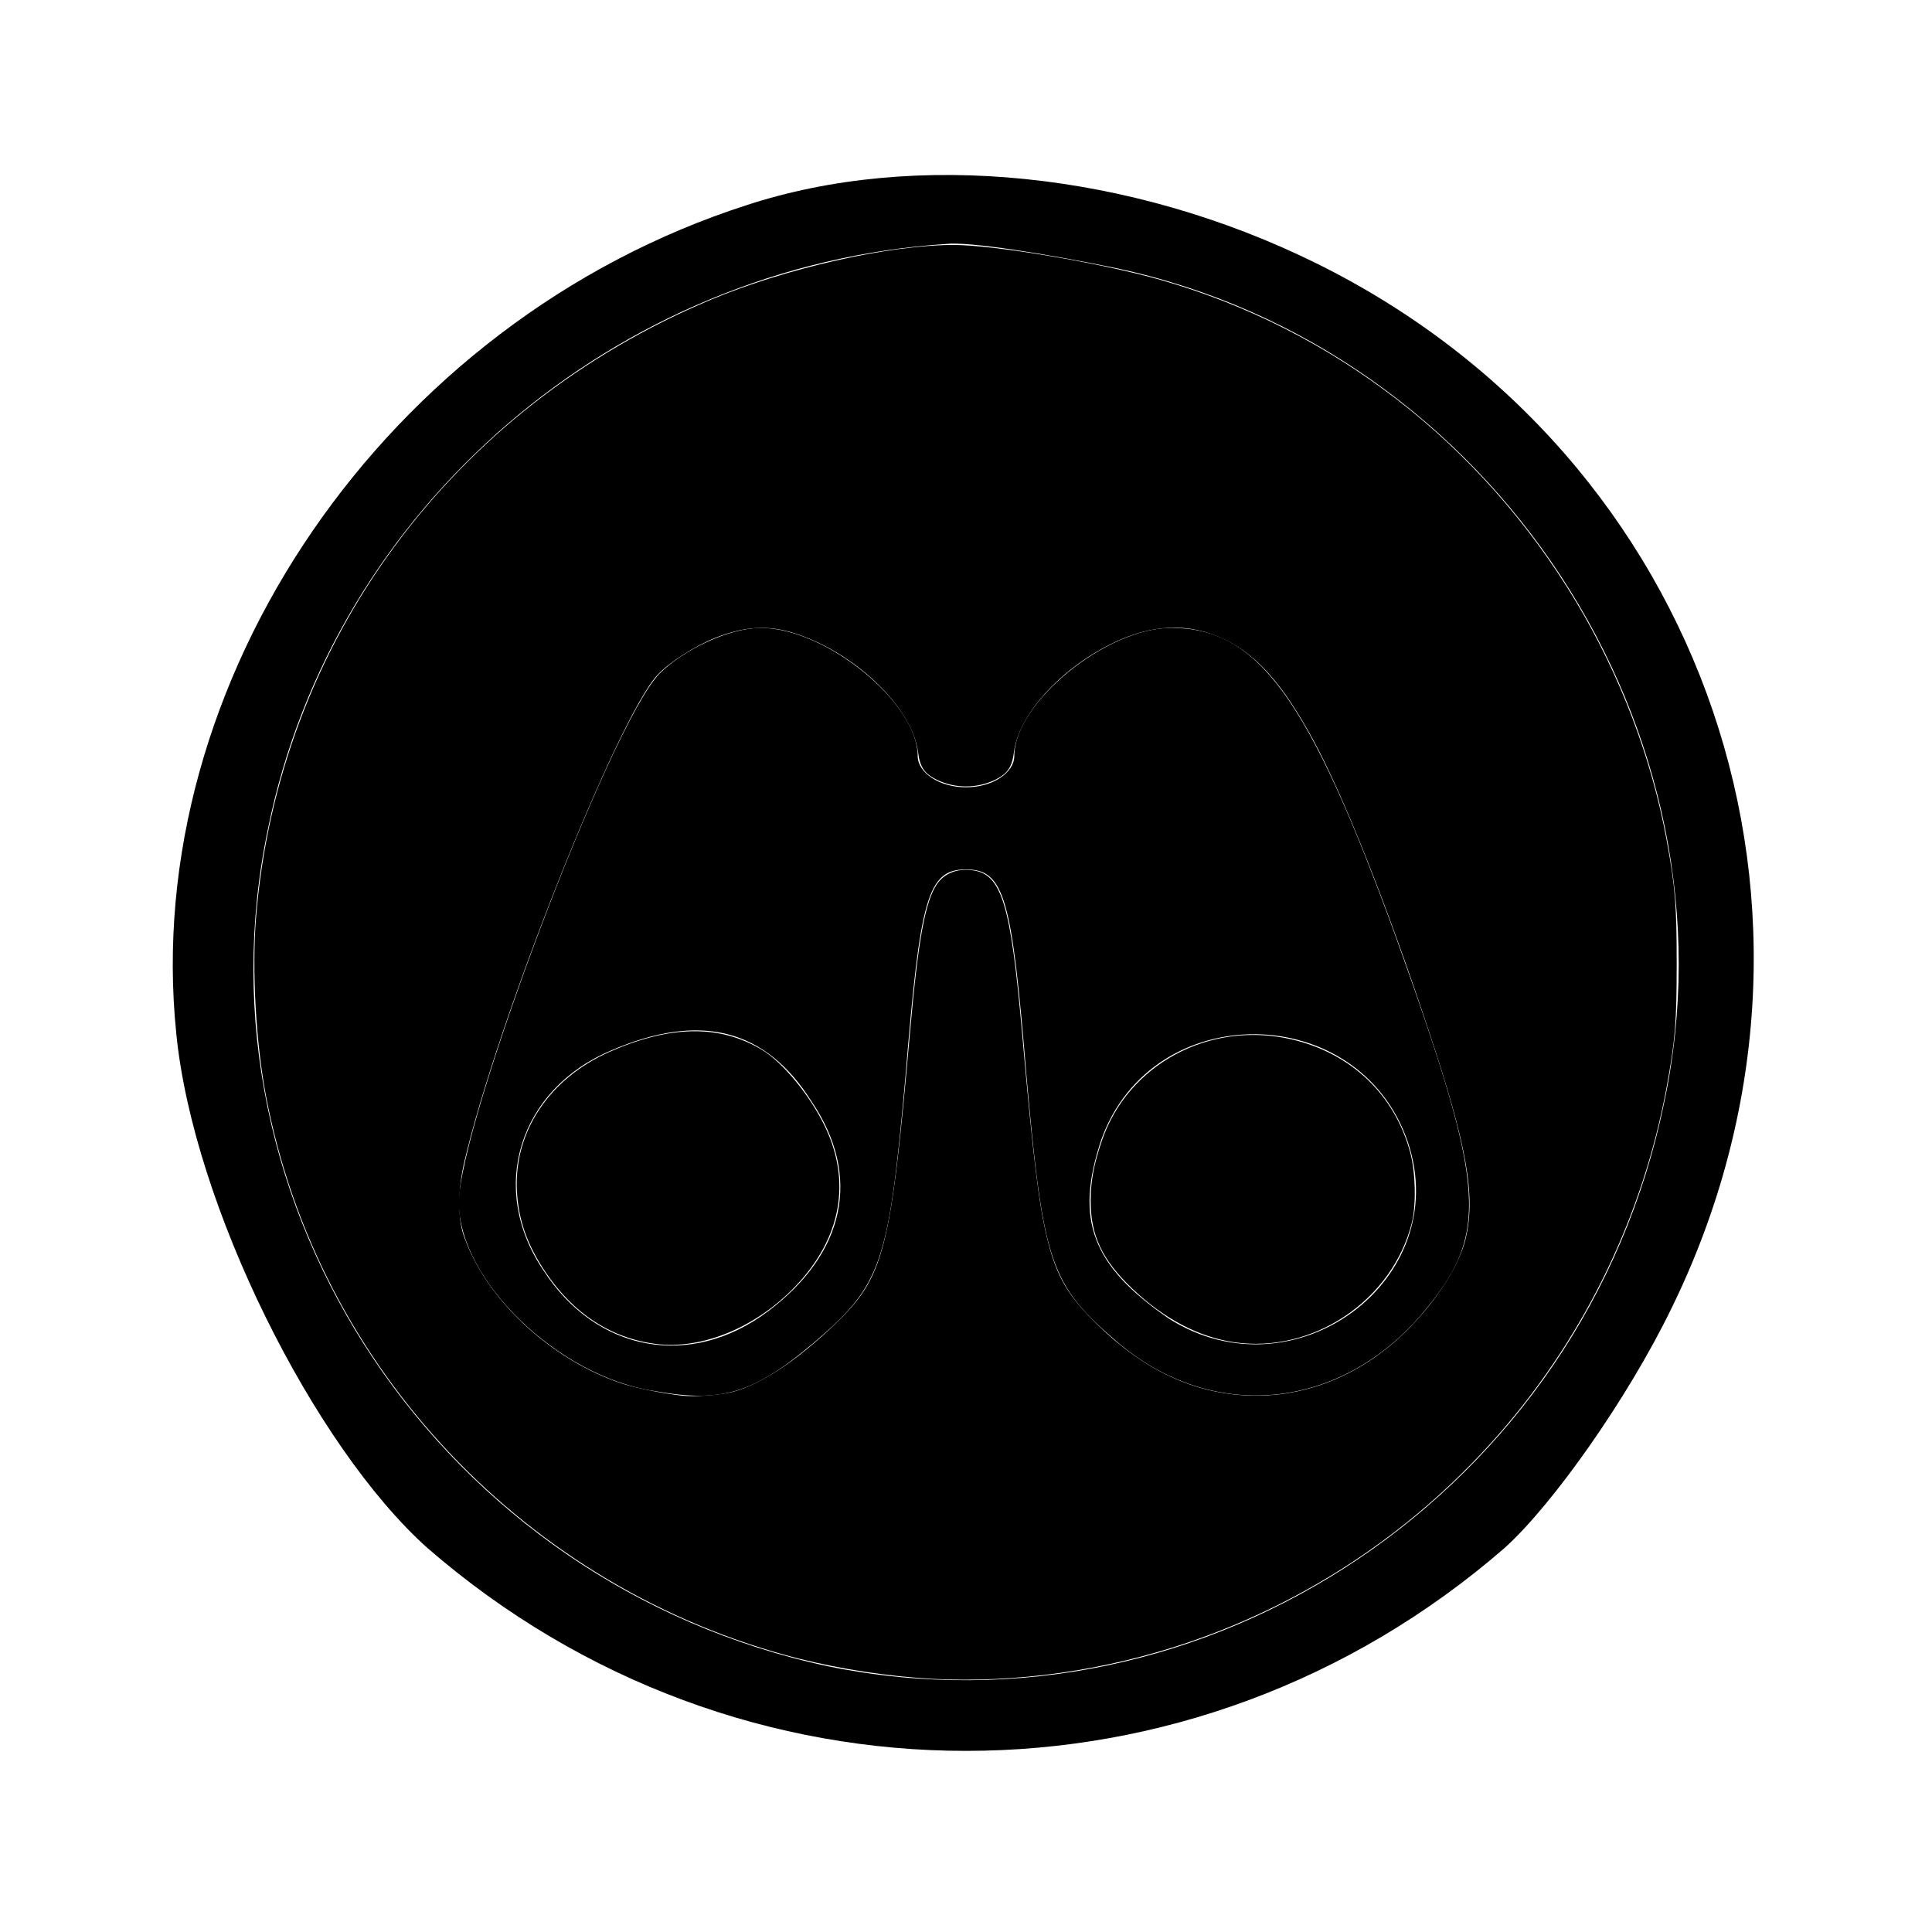
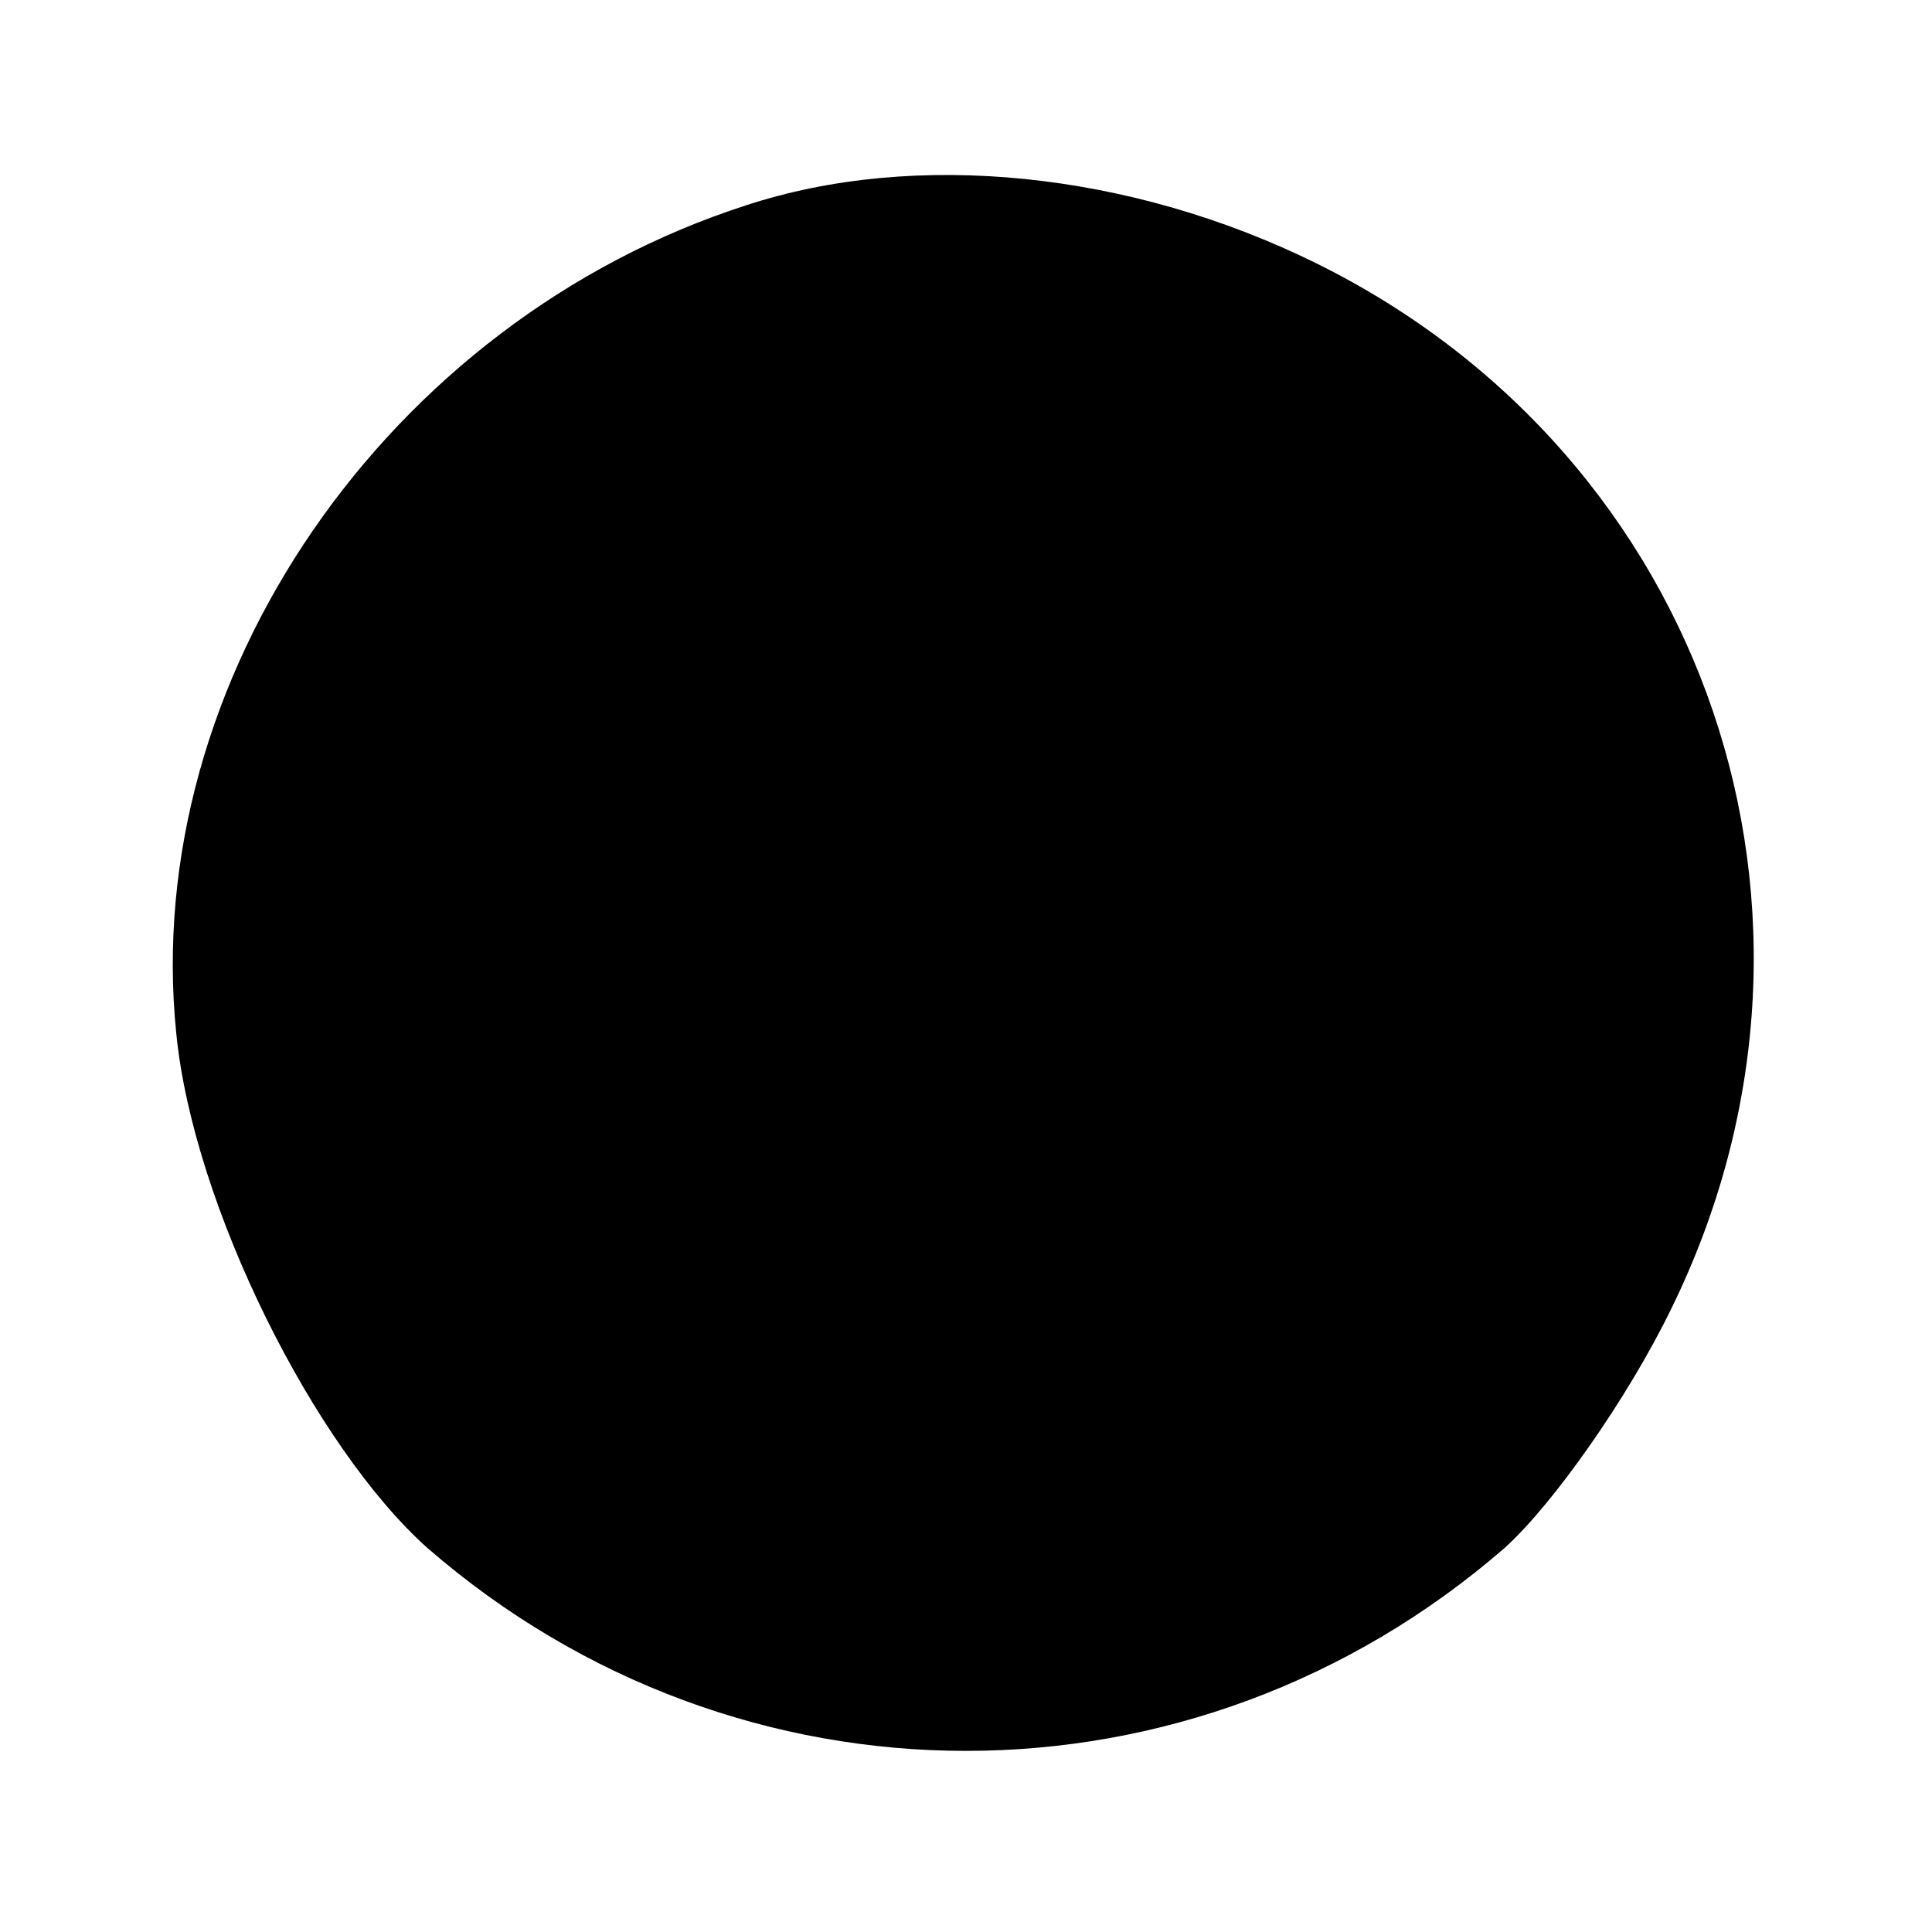
<svg xmlns="http://www.w3.org/2000/svg" version="1.0" viewBox="0 0 80 80">
+   <circle fill="currentColor" cx="40" cy="40" r="30" />
  <path d="M30.9 8.5C16 13.3 5.8 28.2 7.3 42.8 8 49.9 13 59.9 17.7 64.1c12.9 11.2 31.7 11.2 44.6 0 2-1.8 5.1-6.2 6.9-9.9 8-16.3 1.5-35.3-14.7-43.3-7.7-3.8-16.6-4.7-23.6-2.4zm15.3 2.6c15.6 3.3 26 19.2 22.7 34.6C65.6 61.7 50 72.2 34.3 69c-16-3.4-26.5-19-23.2-34.7C13.8 21 25.5 11 39.2 10.1c.9-.1 4.1.4 7 1z" />
  <path d="M27.3 27.9C25.2 30.1 19 46.6 19 49.8c0 3.2 4.1 7.2 8.1 7.8 2.8.5 4.1.1 6.6-2 2.8-2.4 3.1-3.2 3.8-11.1.6-7.3.9-8.5 2.5-8.5s1.9 1.2 2.5 8.5c.7 7.9 1 8.7 3.8 11.1 3.9 3.3 9.1 2.8 12.5-1.1 2.9-3.4 2.8-5.1-1-15.7-3.6-9.9-5.7-12.8-9.3-12.8-2.7 0-6.5 3.1-6.5 5.3 0 .7-.9 1.3-2 1.3s-2-.6-2-1.3c0-2.2-3.8-5.3-6.5-5.3-1.3 0-3.2.9-4.2 1.9zm6.3 17.7c2.1 3.1 1.4 6.3-1.8 8.7-3.2 2.4-7.1 1.7-9.3-1.7-2.3-3.4-1-7.5 2.8-9.1 3.7-1.6 6.4-.9 8.3 2.1zm24.7 1.7c1.9 5.7-4.7 10.6-9.9 7.3-3.2-2.2-3.9-4.1-2.8-7.4 2.1-5.9 10.7-5.8 12.7.1z" />
-   <path fill="currentColor" d="M27.178 55.652c-1.865-.23-3.449-1.262-4.608-3.003-.749-1.124-1.104-2.143-1.166-3.34-.127-2.454 1.348-4.66 3.85-5.76 2.496-1.098 4.527-1.128 6.27-.095.888.527 2.031 1.917 2.648 3.218 1.083 2.286.653 4.603-1.22 6.575-1.621 1.706-3.863 2.64-5.774 2.405zM51.104 55.579c-1.478-.217-2.932-.985-4.24-2.24-1.23-1.179-1.706-2.193-1.702-3.62.002-.814.13-1.5.46-2.473 1.078-3.18 4.468-4.996 7.862-4.208 2.47.573 4.275 2.299 4.914 4.699.219.824.248 2.15.064 2.89-.802 3.219-4.09 5.431-7.358 4.952z" />
-   <path fill="currentColor" d="M38.602 69.518a30.35 30.35 0 0 1-5.531-.84c-11.236-2.865-19.905-12.02-22.055-23.289-.42-2.2-.589-5.202-.416-7.37.906-11.357 8.08-21.107 18.844-25.612 3.125-1.308 7.373-2.265 10.044-2.264 1.693.001 6.123.75 8.574 1.449 7.163 2.043 13.265 6.771 17.2 13.327 1.824 3.039 3.125 6.465 3.752 9.882.354 1.927.414 2.659.414 5.097 0 2.433-.06 3.17-.41 5.081-1.971 10.736-9.569 19.557-19.845 23.039-3.412 1.156-7.095 1.679-10.571 1.5zm-8.277-11.88c1.169-.302 2.683-1.301 4.244-2.802 2.048-1.968 2.311-2.994 3.114-12.108.334-3.796.624-5.391 1.11-6.113.313-.463.861-.672 1.509-.575 1.175.176 1.55 1.417 2.016 6.688.452 5.112.69 7.082 1.029 8.492.35 1.464.772 2.26 1.729 3.259 1.923 2.01 3.965 3.086 6.224 3.282 2.6.226 5.153-.792 7.122-2.841 1.164-1.211 2.02-2.584 2.268-3.633.42-1.787.055-3.85-1.523-8.593-1.753-5.275-3.548-9.785-4.813-12.099-1.23-2.25-2.286-3.448-3.612-4.1-1.489-.733-3.062-.67-4.774.189-2.125 1.067-3.793 2.938-3.984 4.47-.077.61-.264.884-.777 1.136a2.793 2.793 0 0 1-2.414 0c-.513-.252-.7-.525-.777-1.136-.23-1.846-2.594-4.126-5.109-4.93-1.096-.35-2.057-.296-3.274.182-.843.331-1.915 1.016-2.399 1.532-1.667 1.78-6.643 14.315-8.009 20.178-.26 1.116-.275 2.29-.038 3 .873 2.62 3.58 5.172 6.54 6.163.556.186 1.717.423 2.508.511.519.058 1.57-.019 2.09-.152z" />
</svg>
